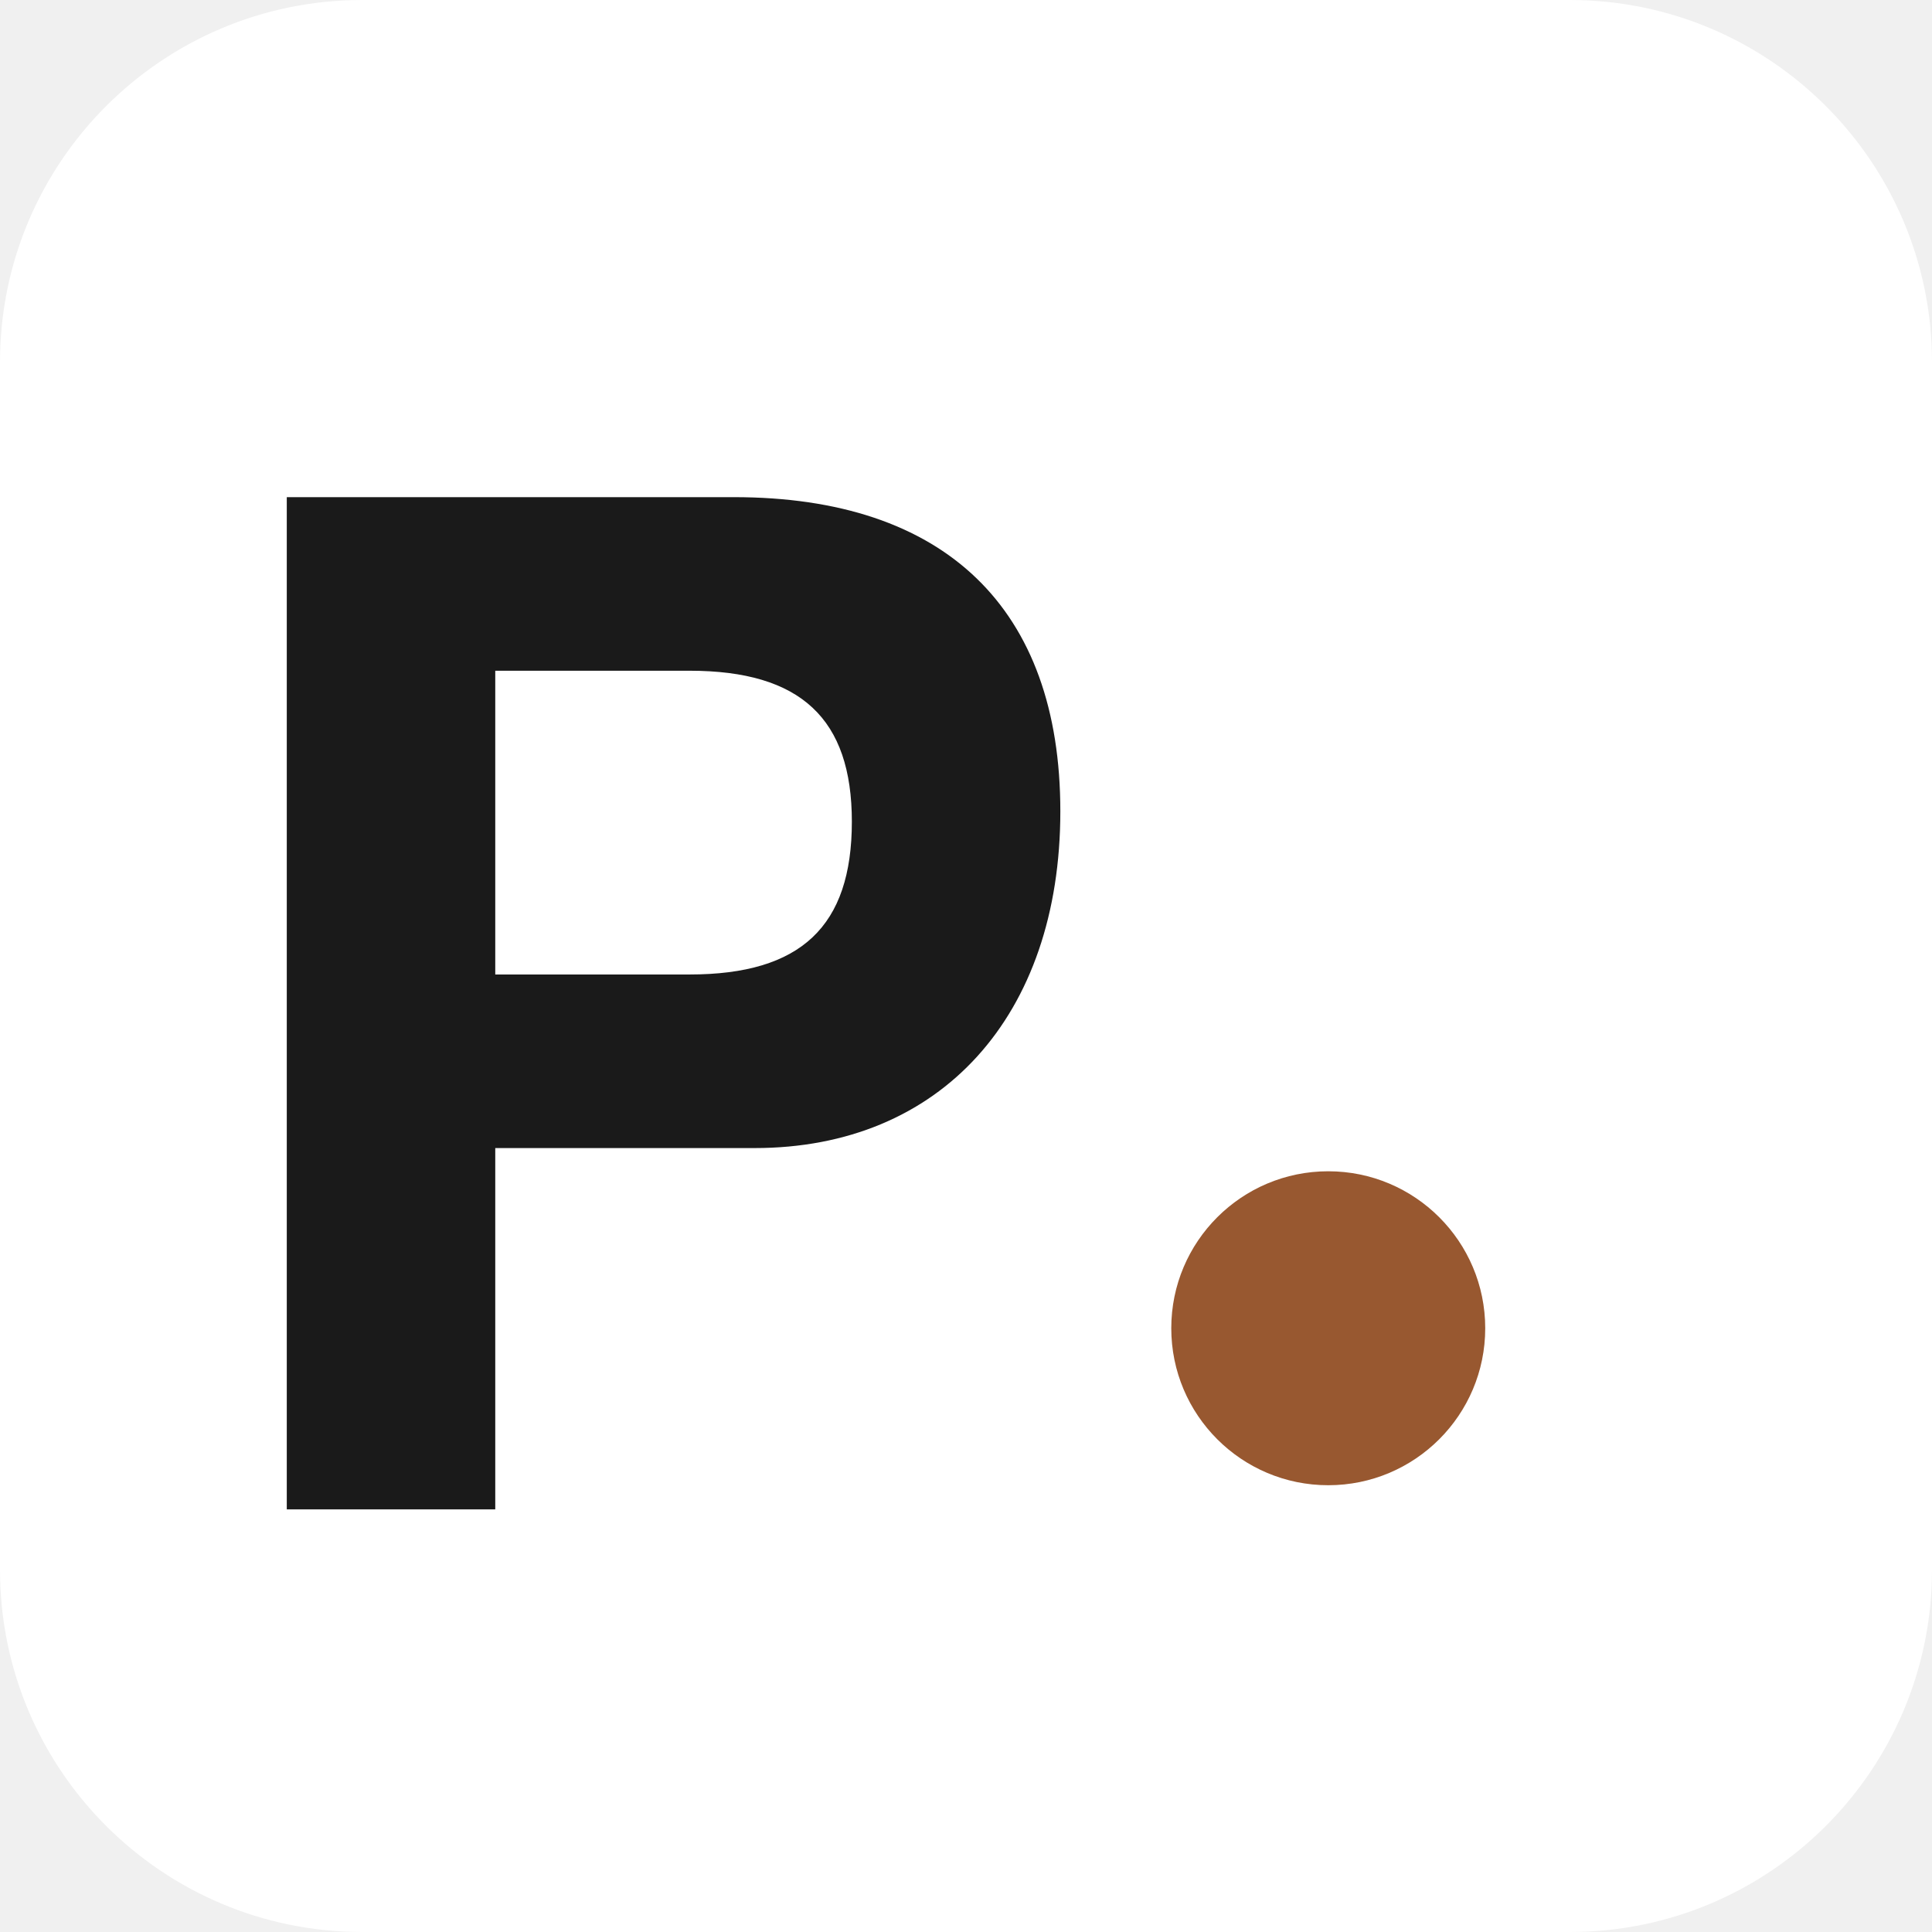
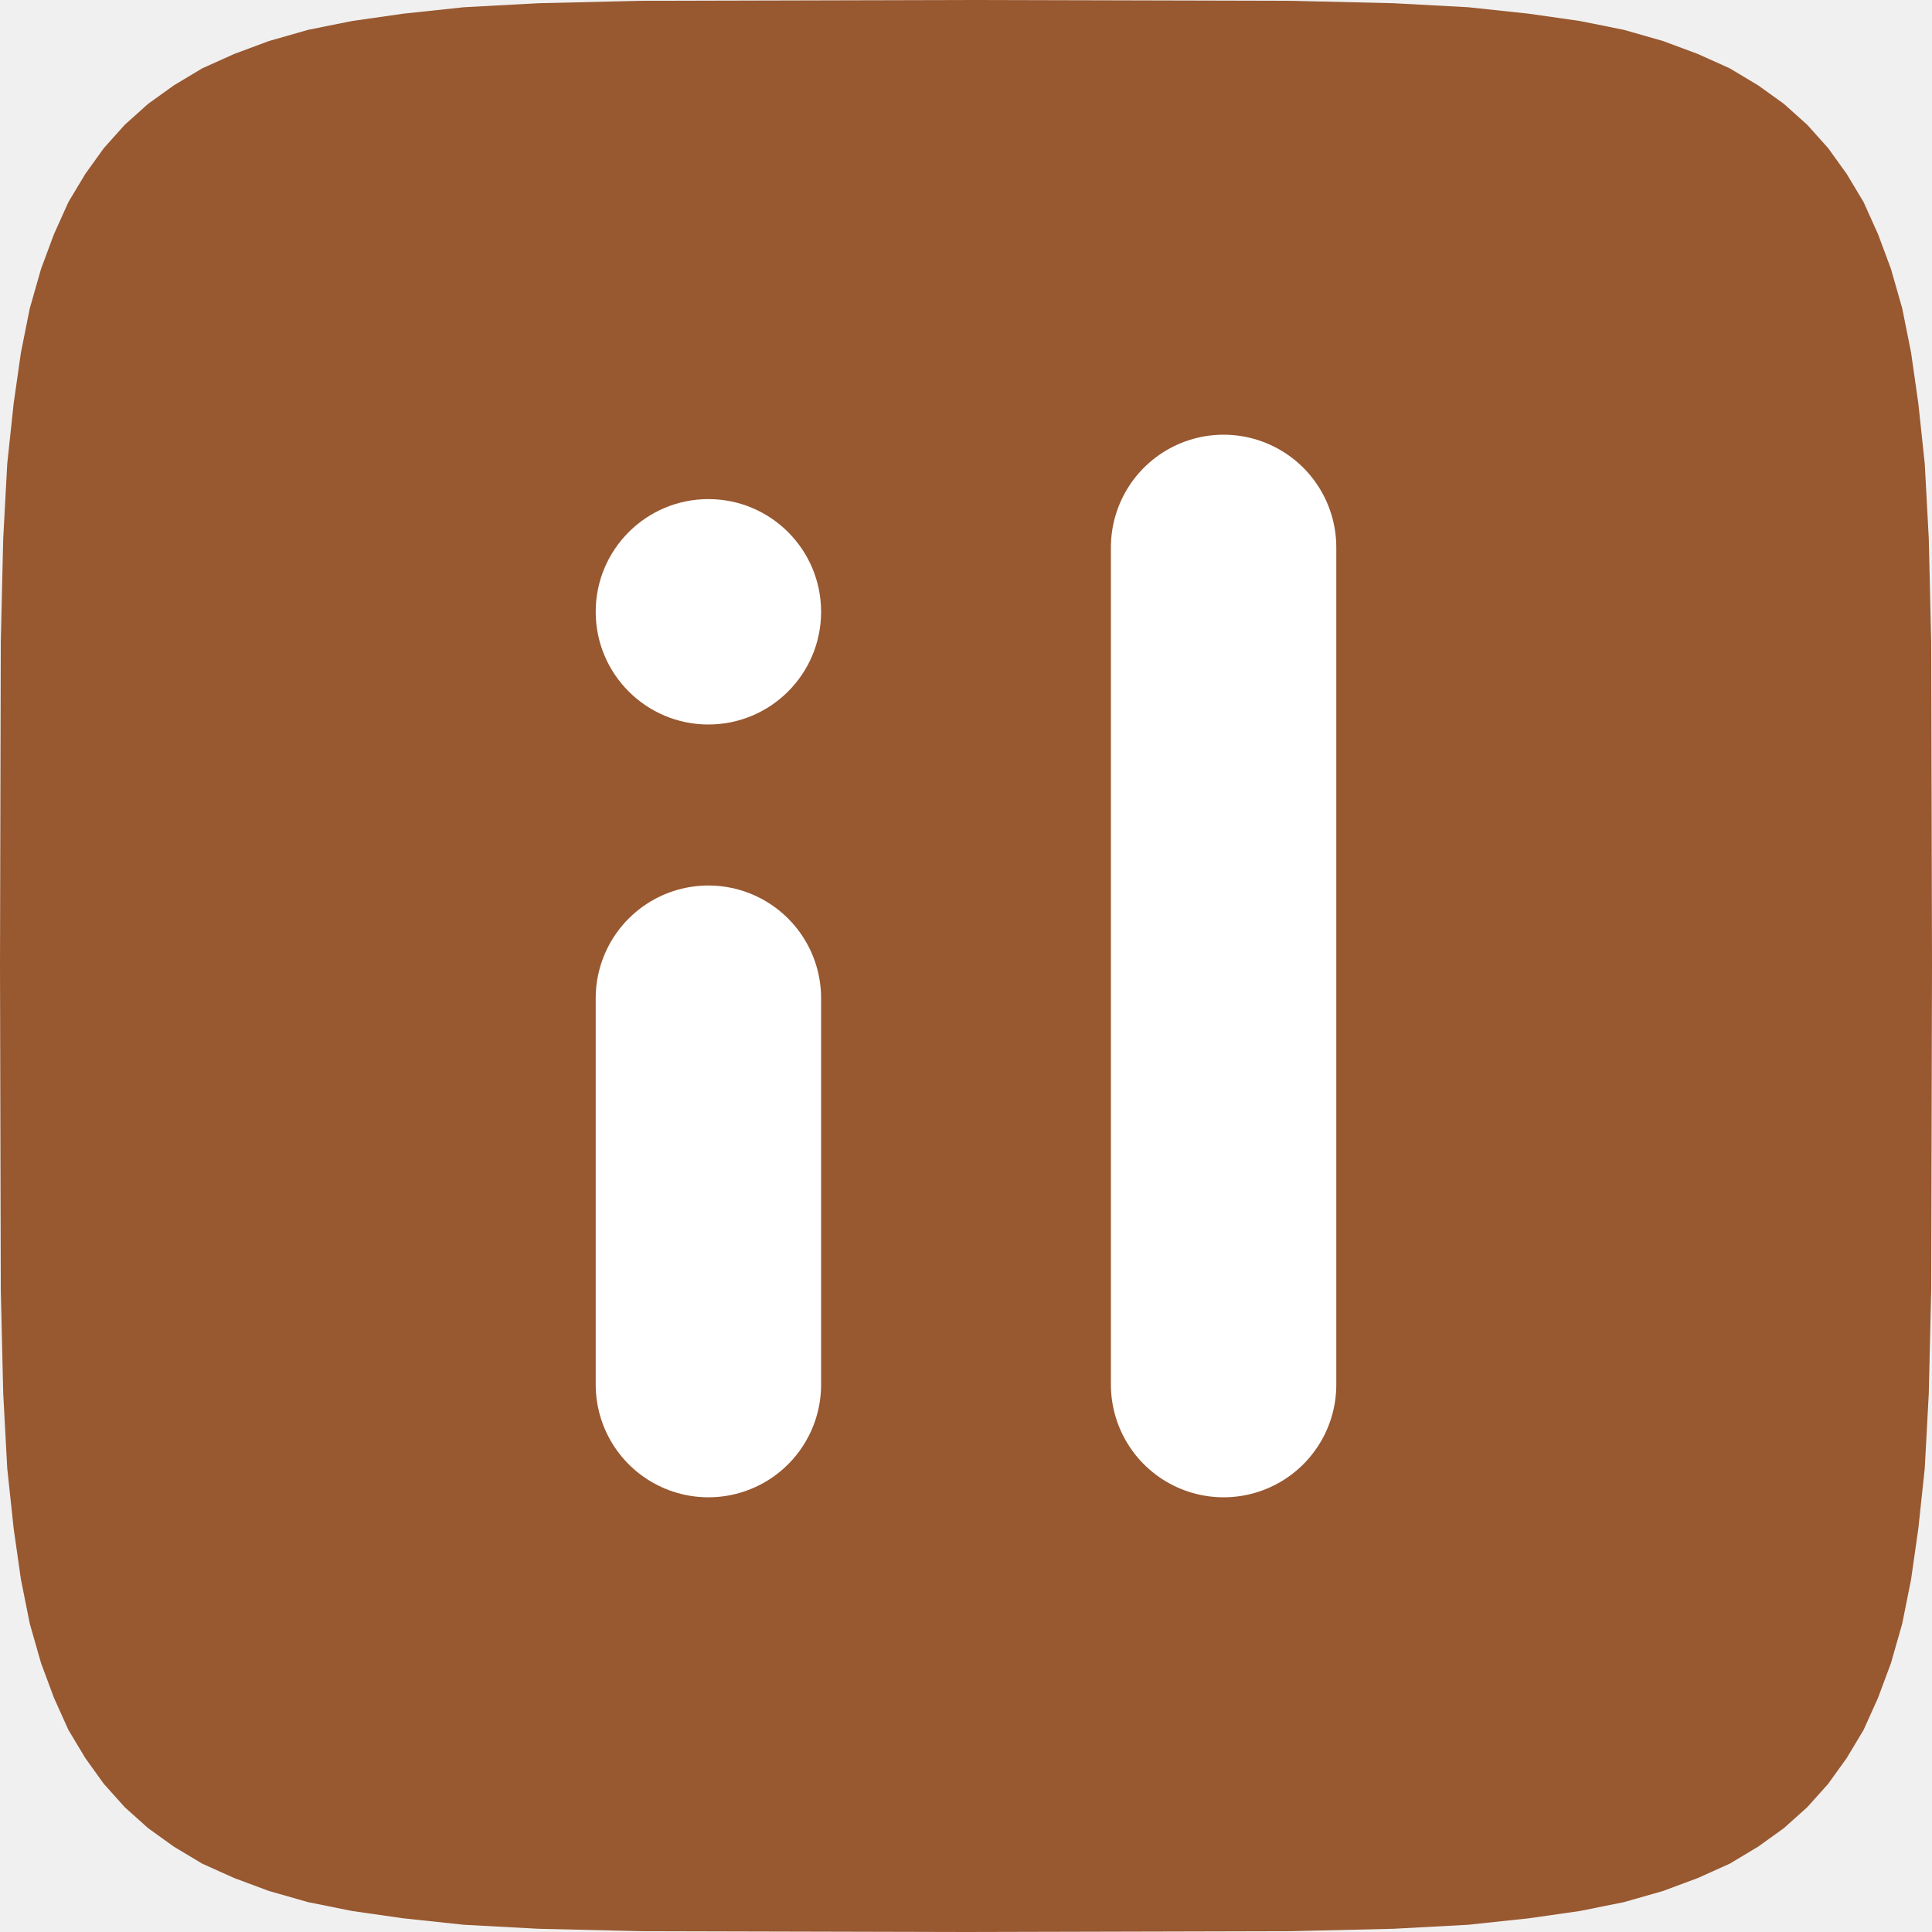
- <svg xmlns="http://www.w3.org/2000/svg" viewBox="0 0 32 32">
-   <rect width="32" height="32" rx="6" fill="#FFFFFF" />
-   <text x="3" y="25" font-family="'Helvetica Neue', Helvetica, Arial, sans-serif" font-size="23" font-weight="700" fill="#1A1A1A">P</text>
-   <circle cx="22" cy="22" r="2.6" fill="#985830" />
+ <svg xmlns="http://www.w3.org/2000/svg" viewBox="0 0 240 240" width="240" height="240" role="img" aria-label="Phillips.">
+   <path d="M240.0 120.0L239.9 160.3L239.6 173.1L239.1 182.4L238.3 189.9L237.4 196.2L236.3 201.7L234.9 206.6L233.3 210.9L231.5 214.9L229.4 218.4L227.1 221.6L224.5 224.5L221.6 227.1L218.4 229.4L214.9 231.5L210.9 233.3L206.6 234.9L201.7 236.3L196.2 237.4L189.9 238.3L182.4 239.1L173.1 239.6L160.3 239.9L120.0 240.0L79.7 239.9L66.9 239.6L57.6 239.1L50.1 238.3L43.8 237.4L38.3 236.3L33.4 234.9L29.1 233.3L25.1 231.5L21.6 229.4L18.4 227.1L15.5 224.5L12.9 221.6L10.6 218.4L8.5 214.9L6.7 210.9L5.1 206.6L3.7 201.7L2.6 196.2L1.7 189.9L0.9 182.4L0.4 173.1L0.1 160.3L0.0 120.0L0.1 79.7L0.4 66.9L0.9 57.6L1.7 50.1L2.6 43.8L3.7 38.3L5.1 33.4L6.7 29.1L8.5 25.1L10.6 21.6L12.9 18.4L15.5 15.5L18.4 12.9L21.6 10.6L25.1 8.5L29.1 6.7L33.4 5.1L38.3 3.7L43.8 2.6L50.1 1.7L57.6 0.9L66.9 0.4L79.7 0.1L120.0 0.0L160.3 0.1L173.1 0.4L182.4 0.9L189.9 1.7L196.2 2.6L201.7 3.7L206.6 5.1L210.9 6.7L214.9 8.5L218.4 10.6L221.6 12.9L224.5 15.5L227.1 18.4L229.4 21.6L231.5 25.1L233.3 29.1L234.9 33.4L236.3 38.3L237.4 43.8L238.3 50.1L239.1 57.6L239.6 66.9L239.9 79.7Z" fill="#985830" />
+   <g transform="translate(40 40) scale(1) translate(-40 -40)">
+     <g fill="none" stroke="#FFFFFF" stroke-width="28" stroke-linecap="round" stroke-linejoin="round">
+       <path d="M88 124C88 140 88 156 88 172" />
+       <path d="M152 68C152 102.67 152 137.33 152 172" />
+     </g>
+     <circle cx="88" cy="76" r="14" fill="#FFFFFF" />
+   </g>
</svg>
